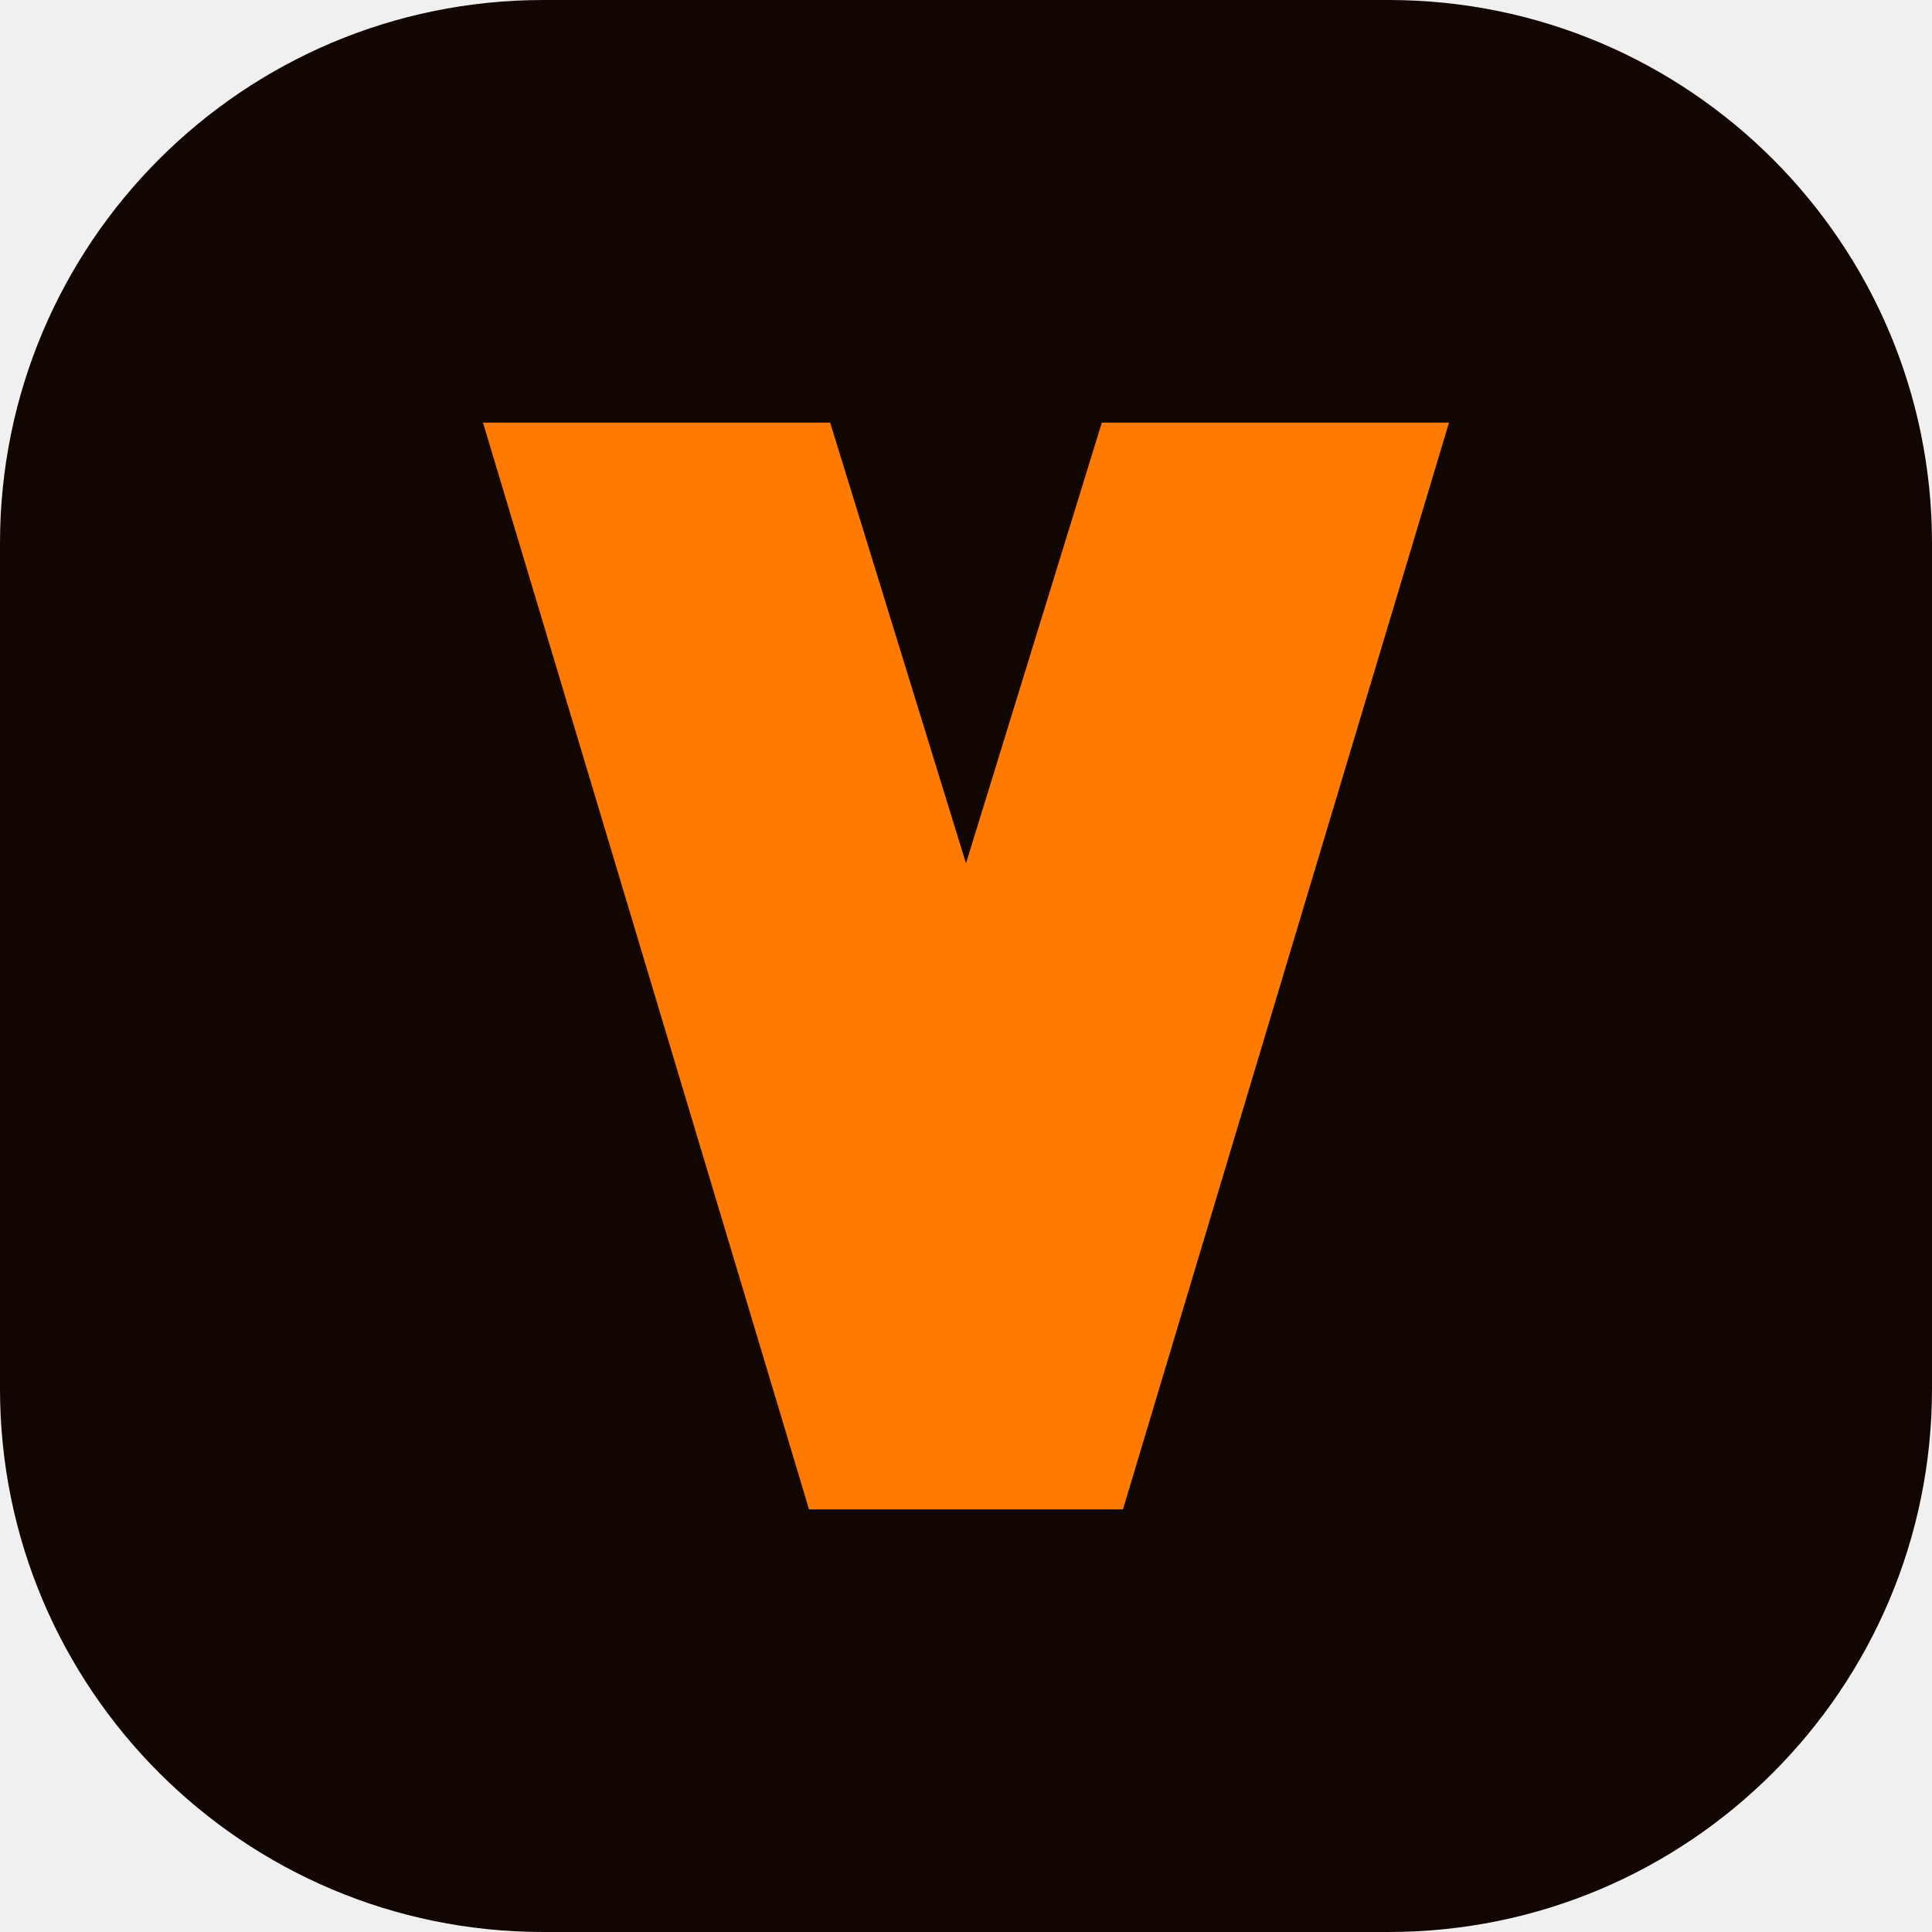
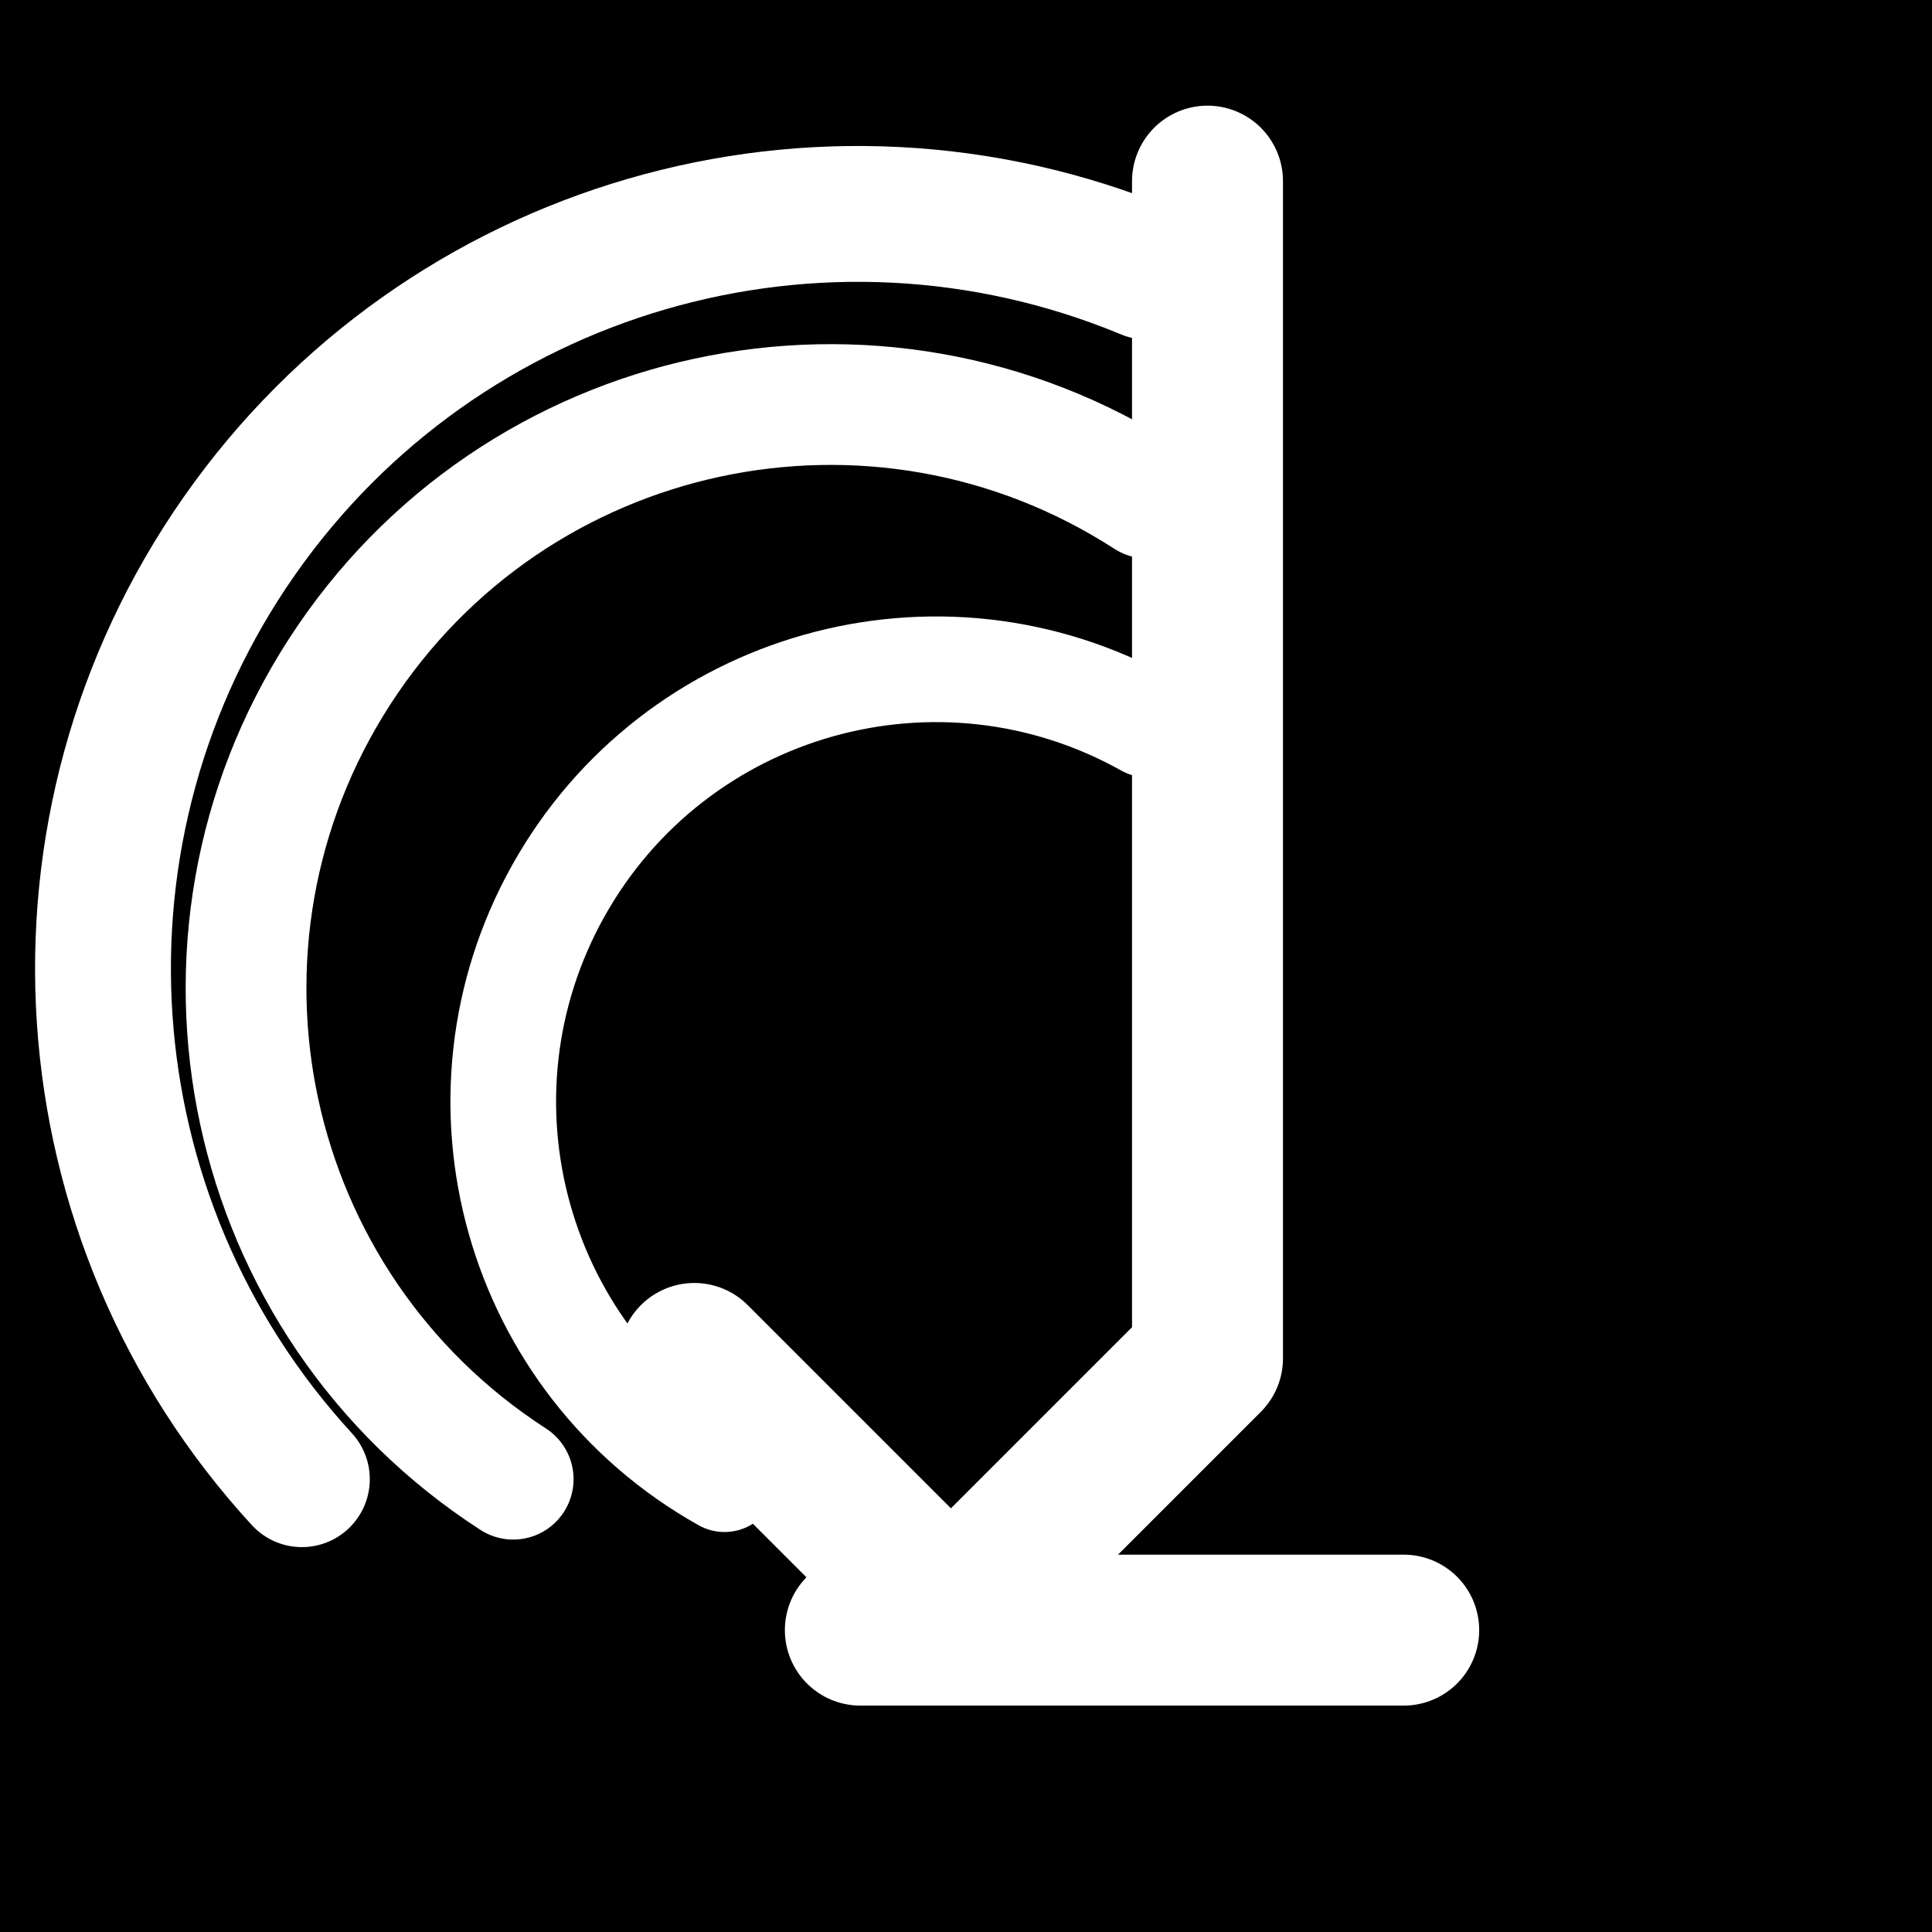
- <svg xmlns="http://www.w3.org/2000/svg" viewBox="0 0 64 64" role="img" aria-labelledby="title">
-   <rect width="64" height="64" rx="18" fill="#120700" />
-   <path d="M16 14h11.5L32 28.6 36.5 14H48L37.2 50H26.8L16 14Z" fill="#ff7a00" />
+ <svg xmlns="http://www.w3.org/2000/svg" viewBox="0 0 128 128" role="img" aria-labelledby="title">
+   <rect width="128" height="128" fill="#000" />
+   <path d="M20 98        A50 50 0 0 1 76 18" fill="none" stroke="#fff" stroke-width="9" stroke-linecap="round" />
+   <path d="M34 98        A37 37 0 0 1 76 33" fill="none" stroke="#fff" stroke-width="8" stroke-linecap="round" />
+   <path d="M48 98        A24 24 0 0 1 76 48" fill="none" stroke="#fff" stroke-width="7" stroke-linecap="round" />
+   <path d="M80 12        V90        L63 107        L46 90" fill="none" stroke="#fff" stroke-width="10" stroke-linecap="round" stroke-linejoin="round" />
+   <path d="M57 108        H93" fill="none" stroke="#fff" stroke-width="10" stroke-linecap="round" />
</svg>
